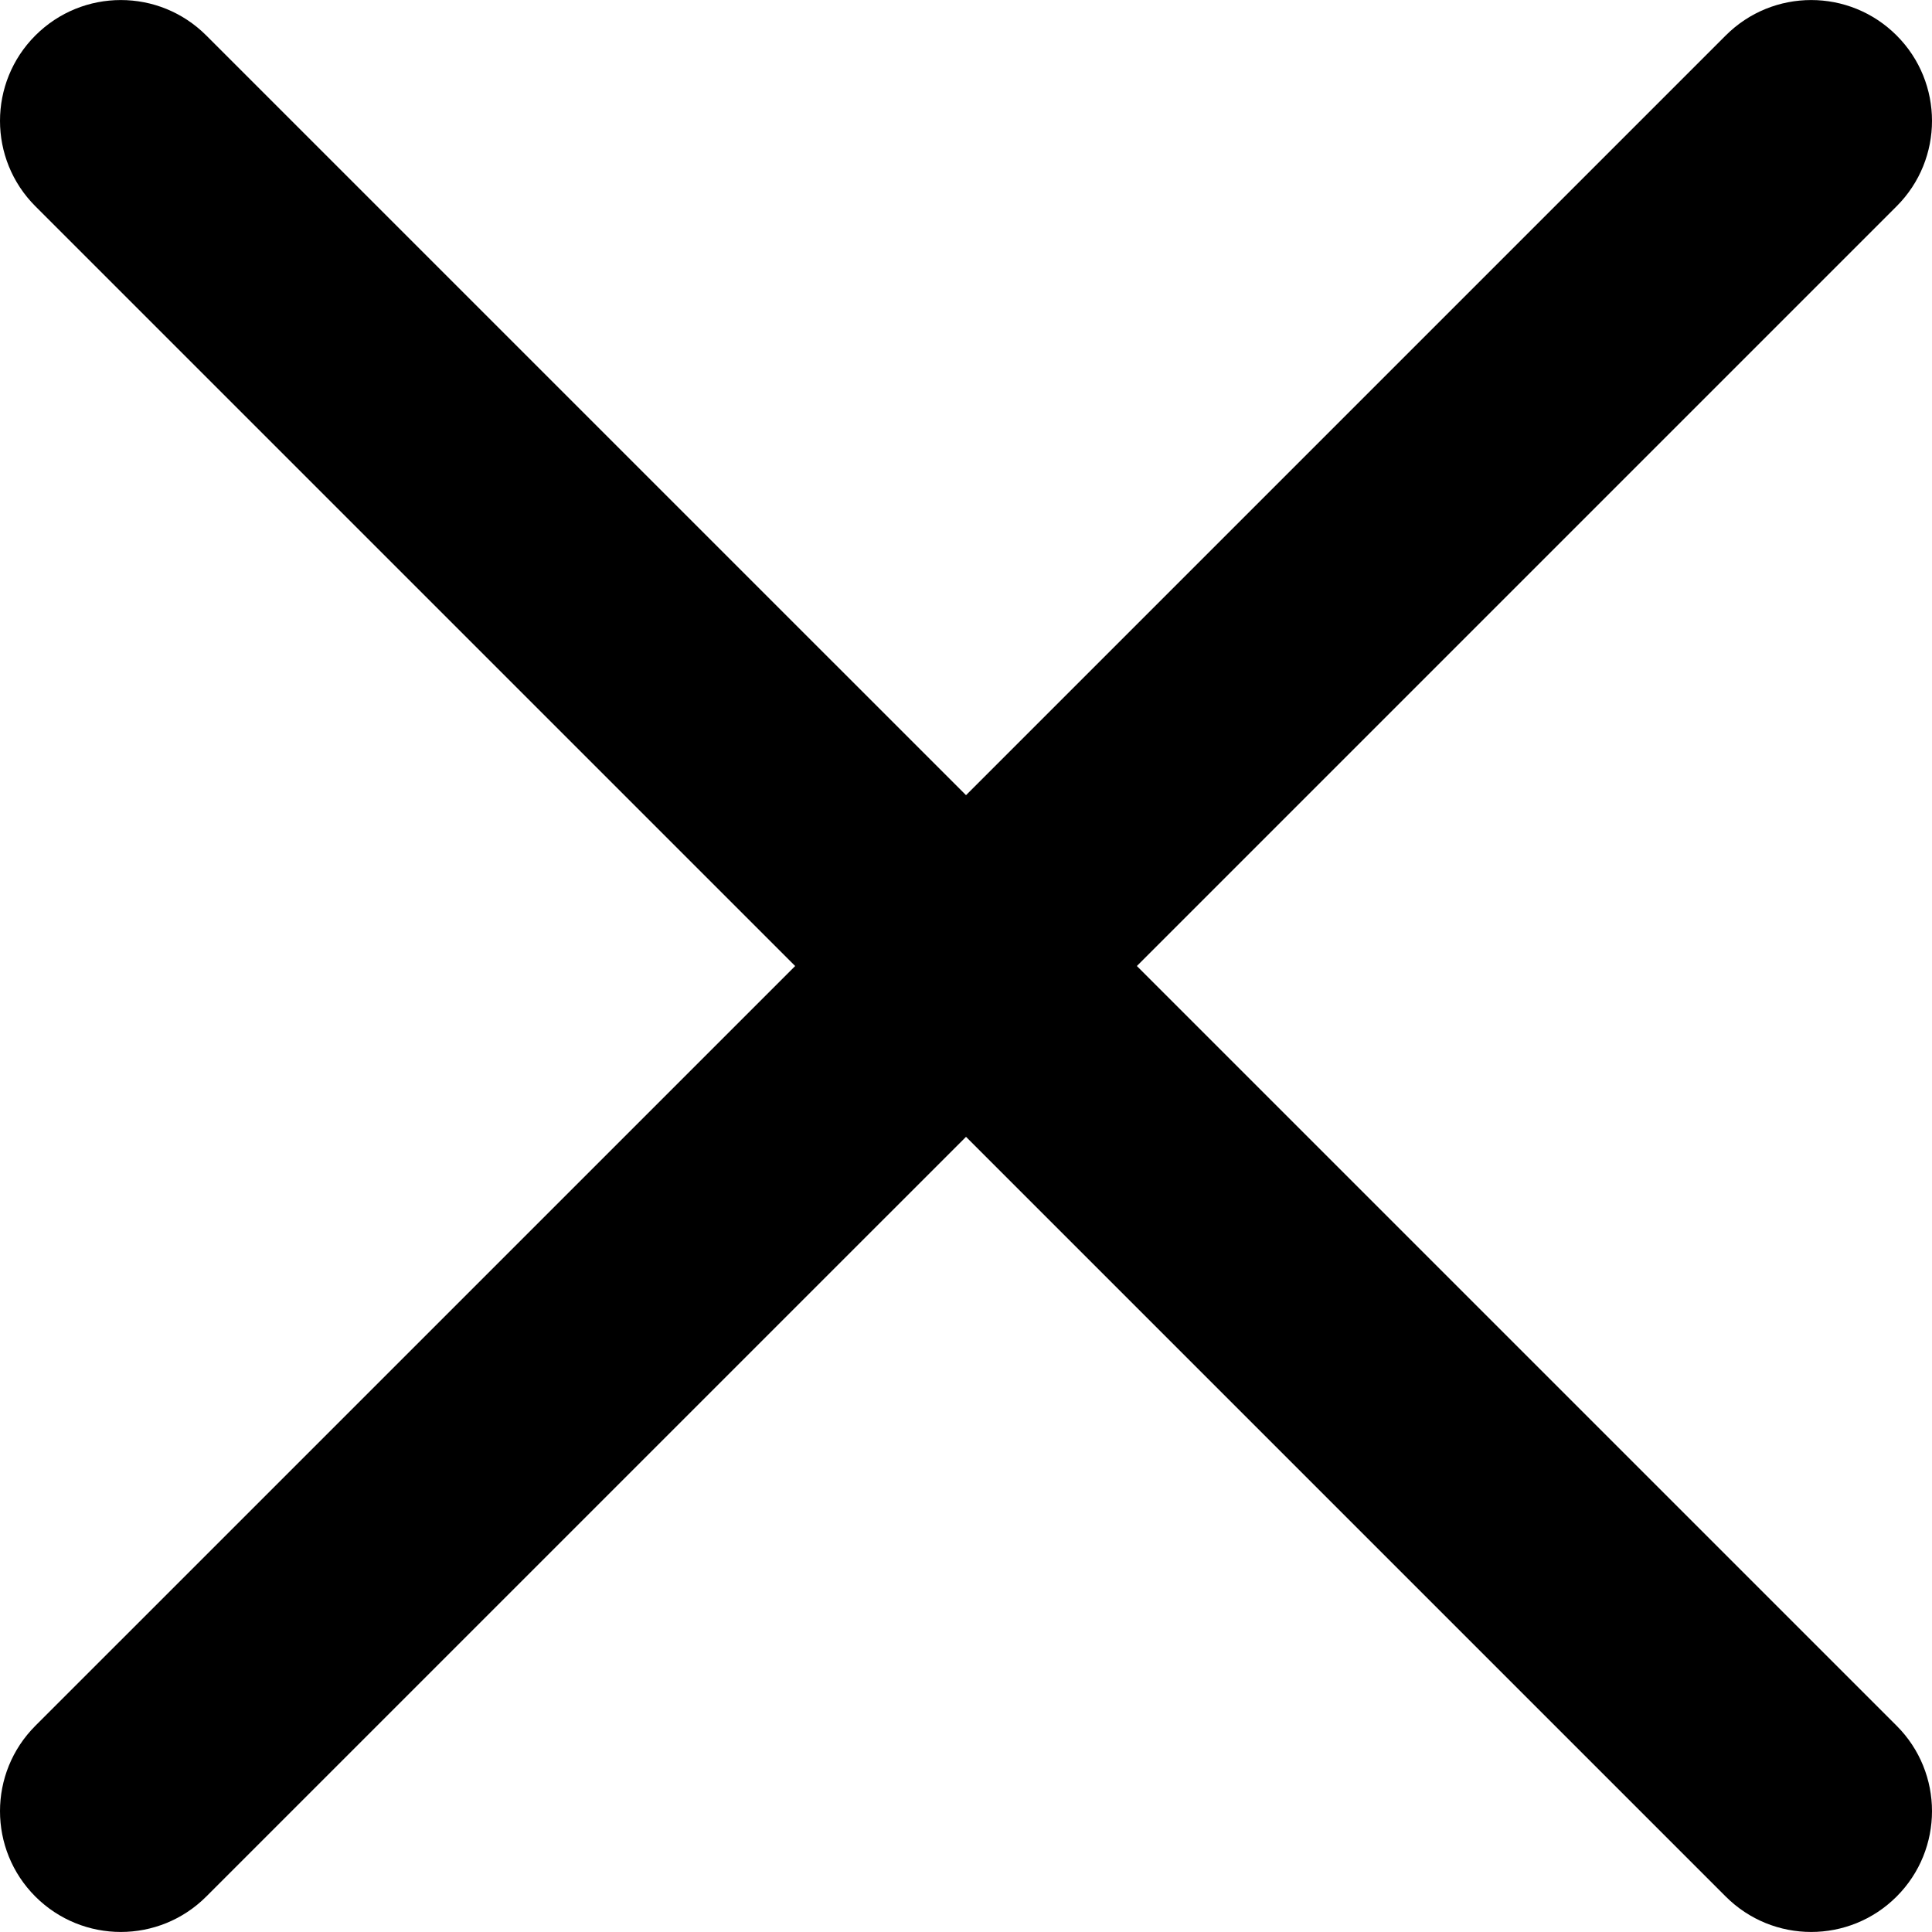
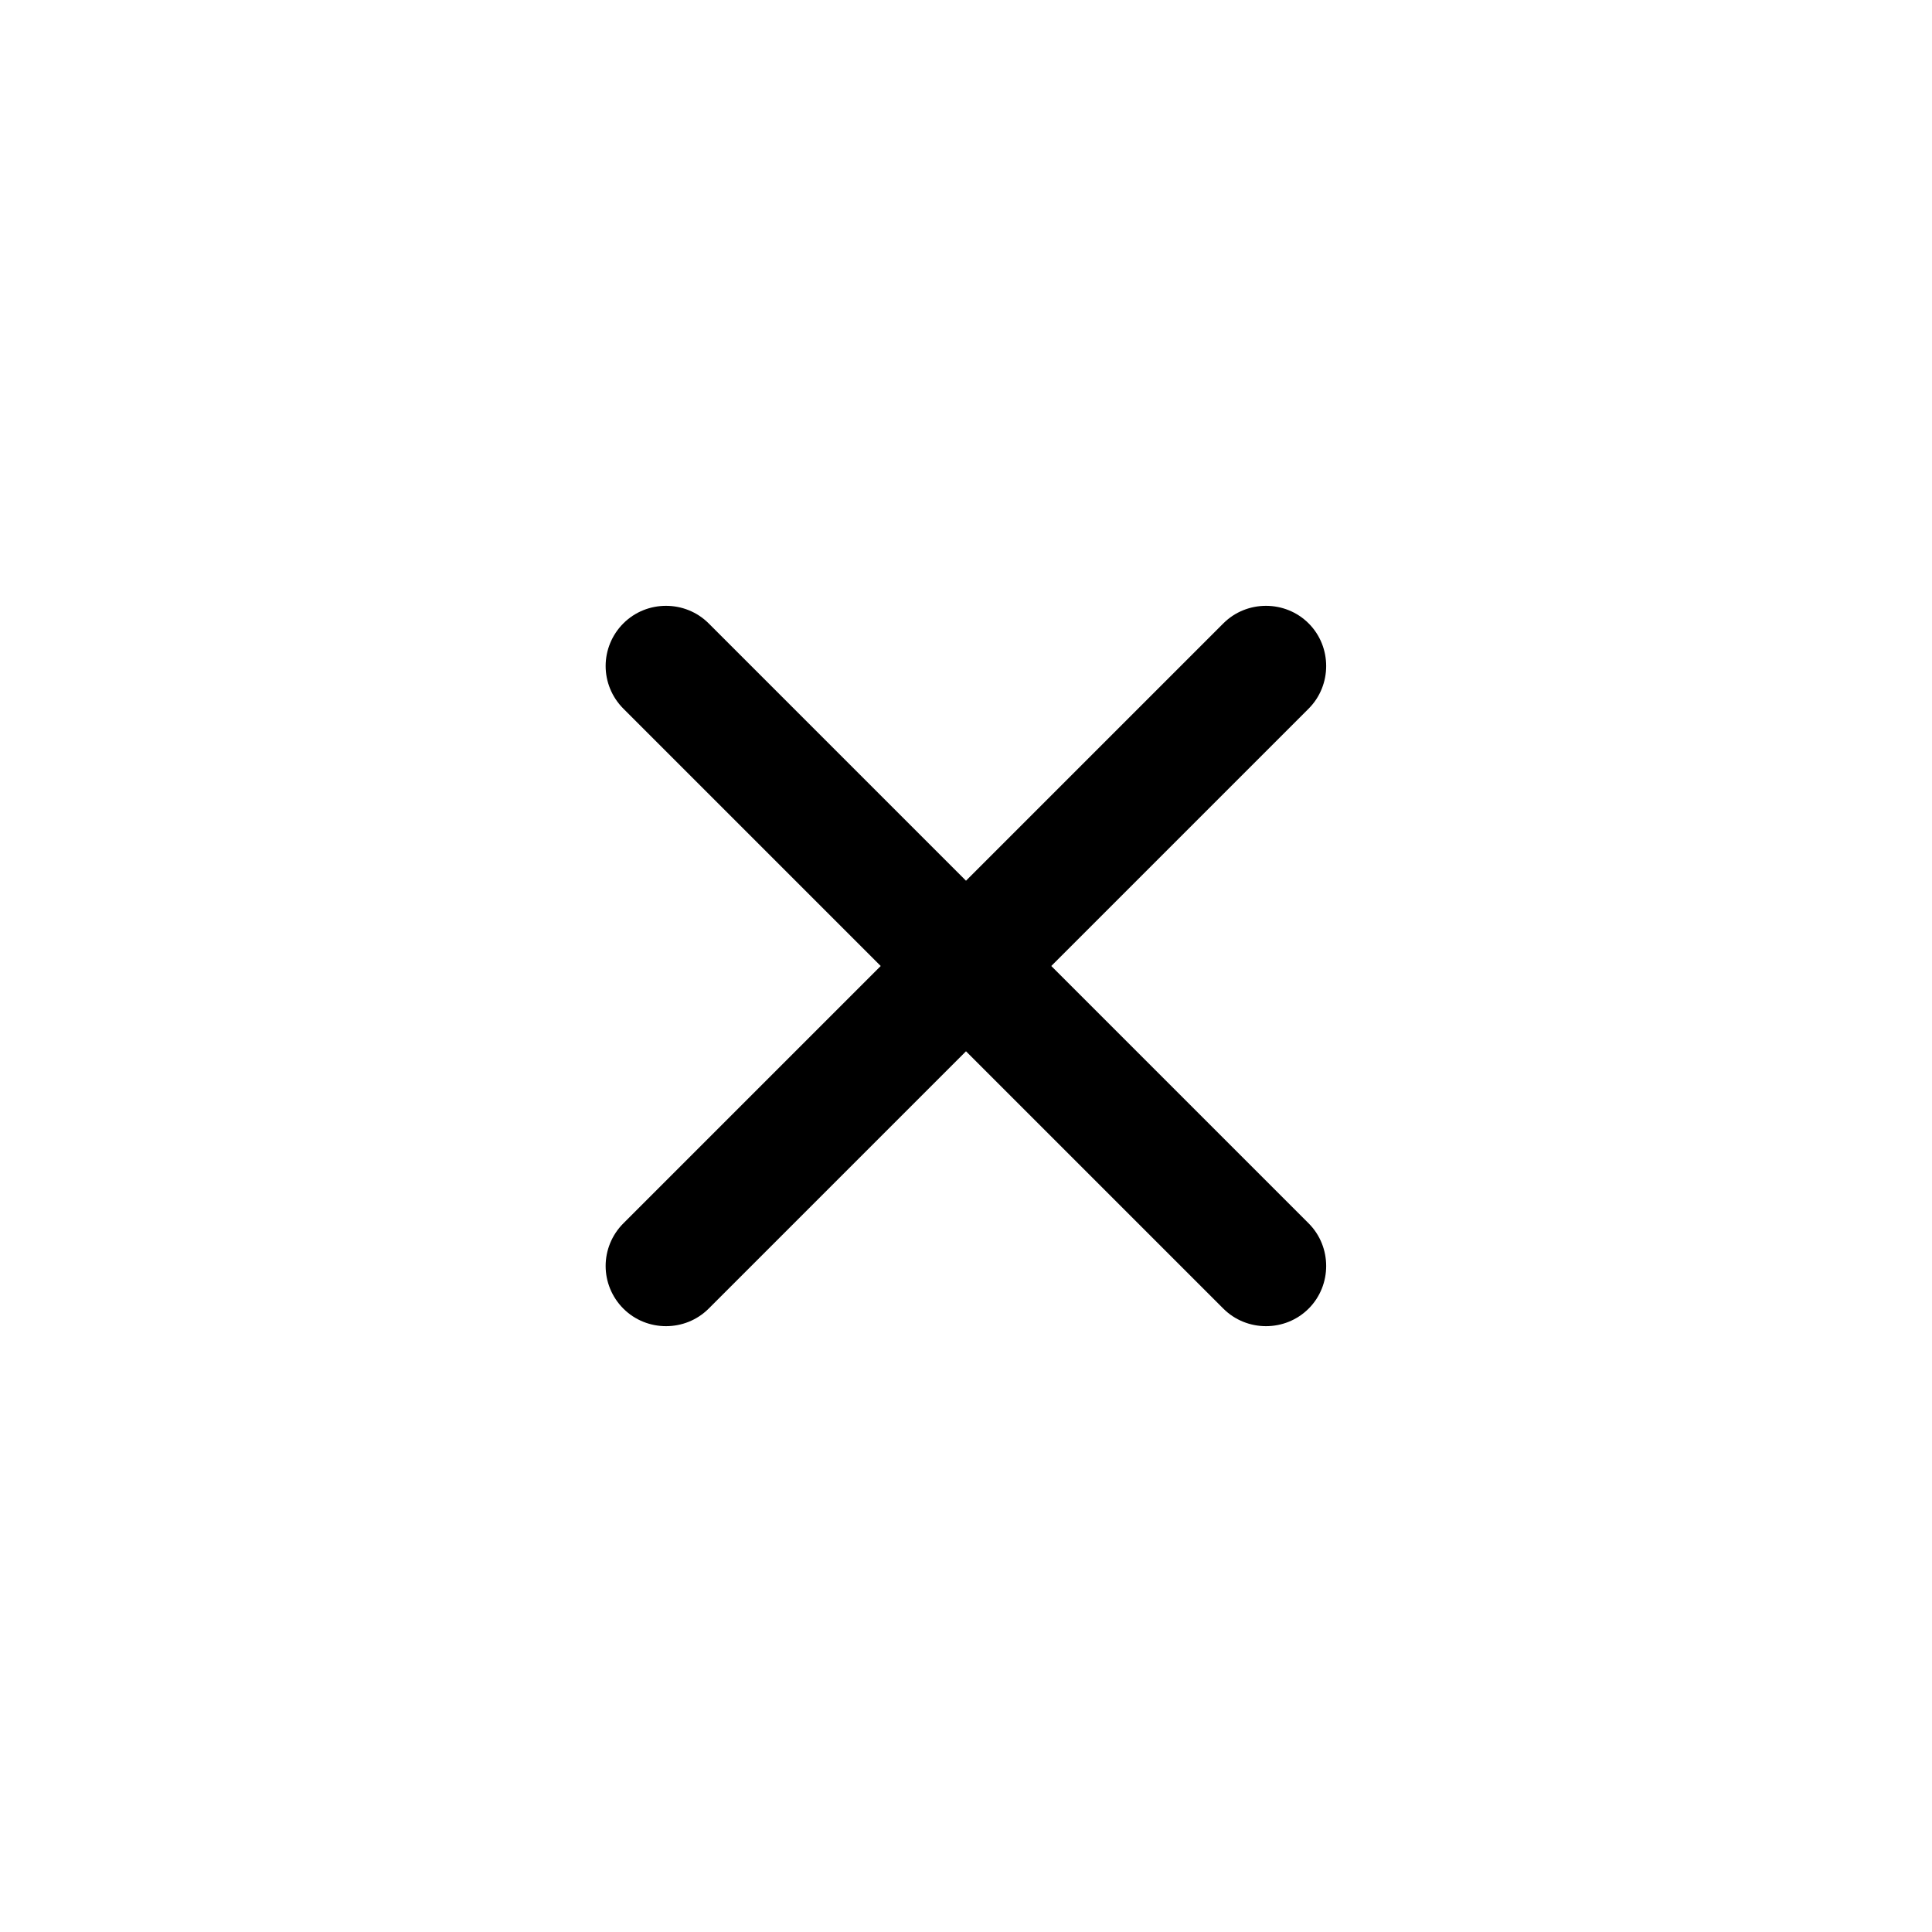
- <svg xmlns="http://www.w3.org/2000/svg" version="1.1" id="Capa_1" x="0px" y="0px" viewBox="0 0 47.971 47.971" style="enable-background:new 0 0 47.971 47.971;" xml:space="preserve">
-   <g>
-     <path d="M28.228,23.986L47.092,5.122c1.172-1.171,1.172-3.071,0-4.242c-1.172-1.172-3.07-1.172-4.242,0L23.986,19.744L5.121,0.88   c-1.172-1.172-3.07-1.172-4.242,0c-1.172,1.171-1.172,3.071,0,4.242l18.865,18.864L0.879,42.85c-1.172,1.171-1.172,3.071,0,4.242   C1.465,47.677,2.233,47.97,3,47.97s1.535-0.293,2.121-0.879l18.865-18.864L42.85,47.091c0.586,0.586,1.354,0.879,2.121,0.879   s1.535-0.293,2.121-0.879c1.172-1.171,1.172-3.071,0-4.242L28.228,23.986z" />
-   </g>
-   <g>
- </g>
-   <g>
- </g>
-   <g>
- </g>
-   <g>
- </g>
-   <g>
- </g>
-   <g>
- </g>
-   <g>
- </g>
-   <g>
- </g>
-   <g>
- </g>
-   <g>
- </g>
-   <g>
- </g>
-   <g>
- </g>
-   <g>
- </g>
-   <g>
- </g>
-   <g>
- </g>
+ <svg xmlns="http://www.w3.org/2000/svg" viewBox="0 0 512 512">
+   <path d="M278.6 256l68.2-68.2c6.2-6.2 6.2-16.4 0-22.6-6.2-6.2-16.4-6.2-22.6 0L256 233.4l-68.2-68.2c-6.2-6.2-16.4-6.2-22.6 0-3.1 3.1-4.7 7.2-4.7 11.3 0 4.1 1.6 8.2 4.7 11.3l68.2 68.2-68.2 68.2c-3.1 3.1-4.7 7.2-4.7 11.3 0 4.1 1.6 8.2 4.7 11.3 6.2 6.2 16.4 6.2 22.6 0l68.2-68.2 68.2 68.2c6.2 6.2 16.4 6.2 22.6 0 6.2-6.2 6.2-16.4 0-22.6L278.6 256z" />
</svg>
